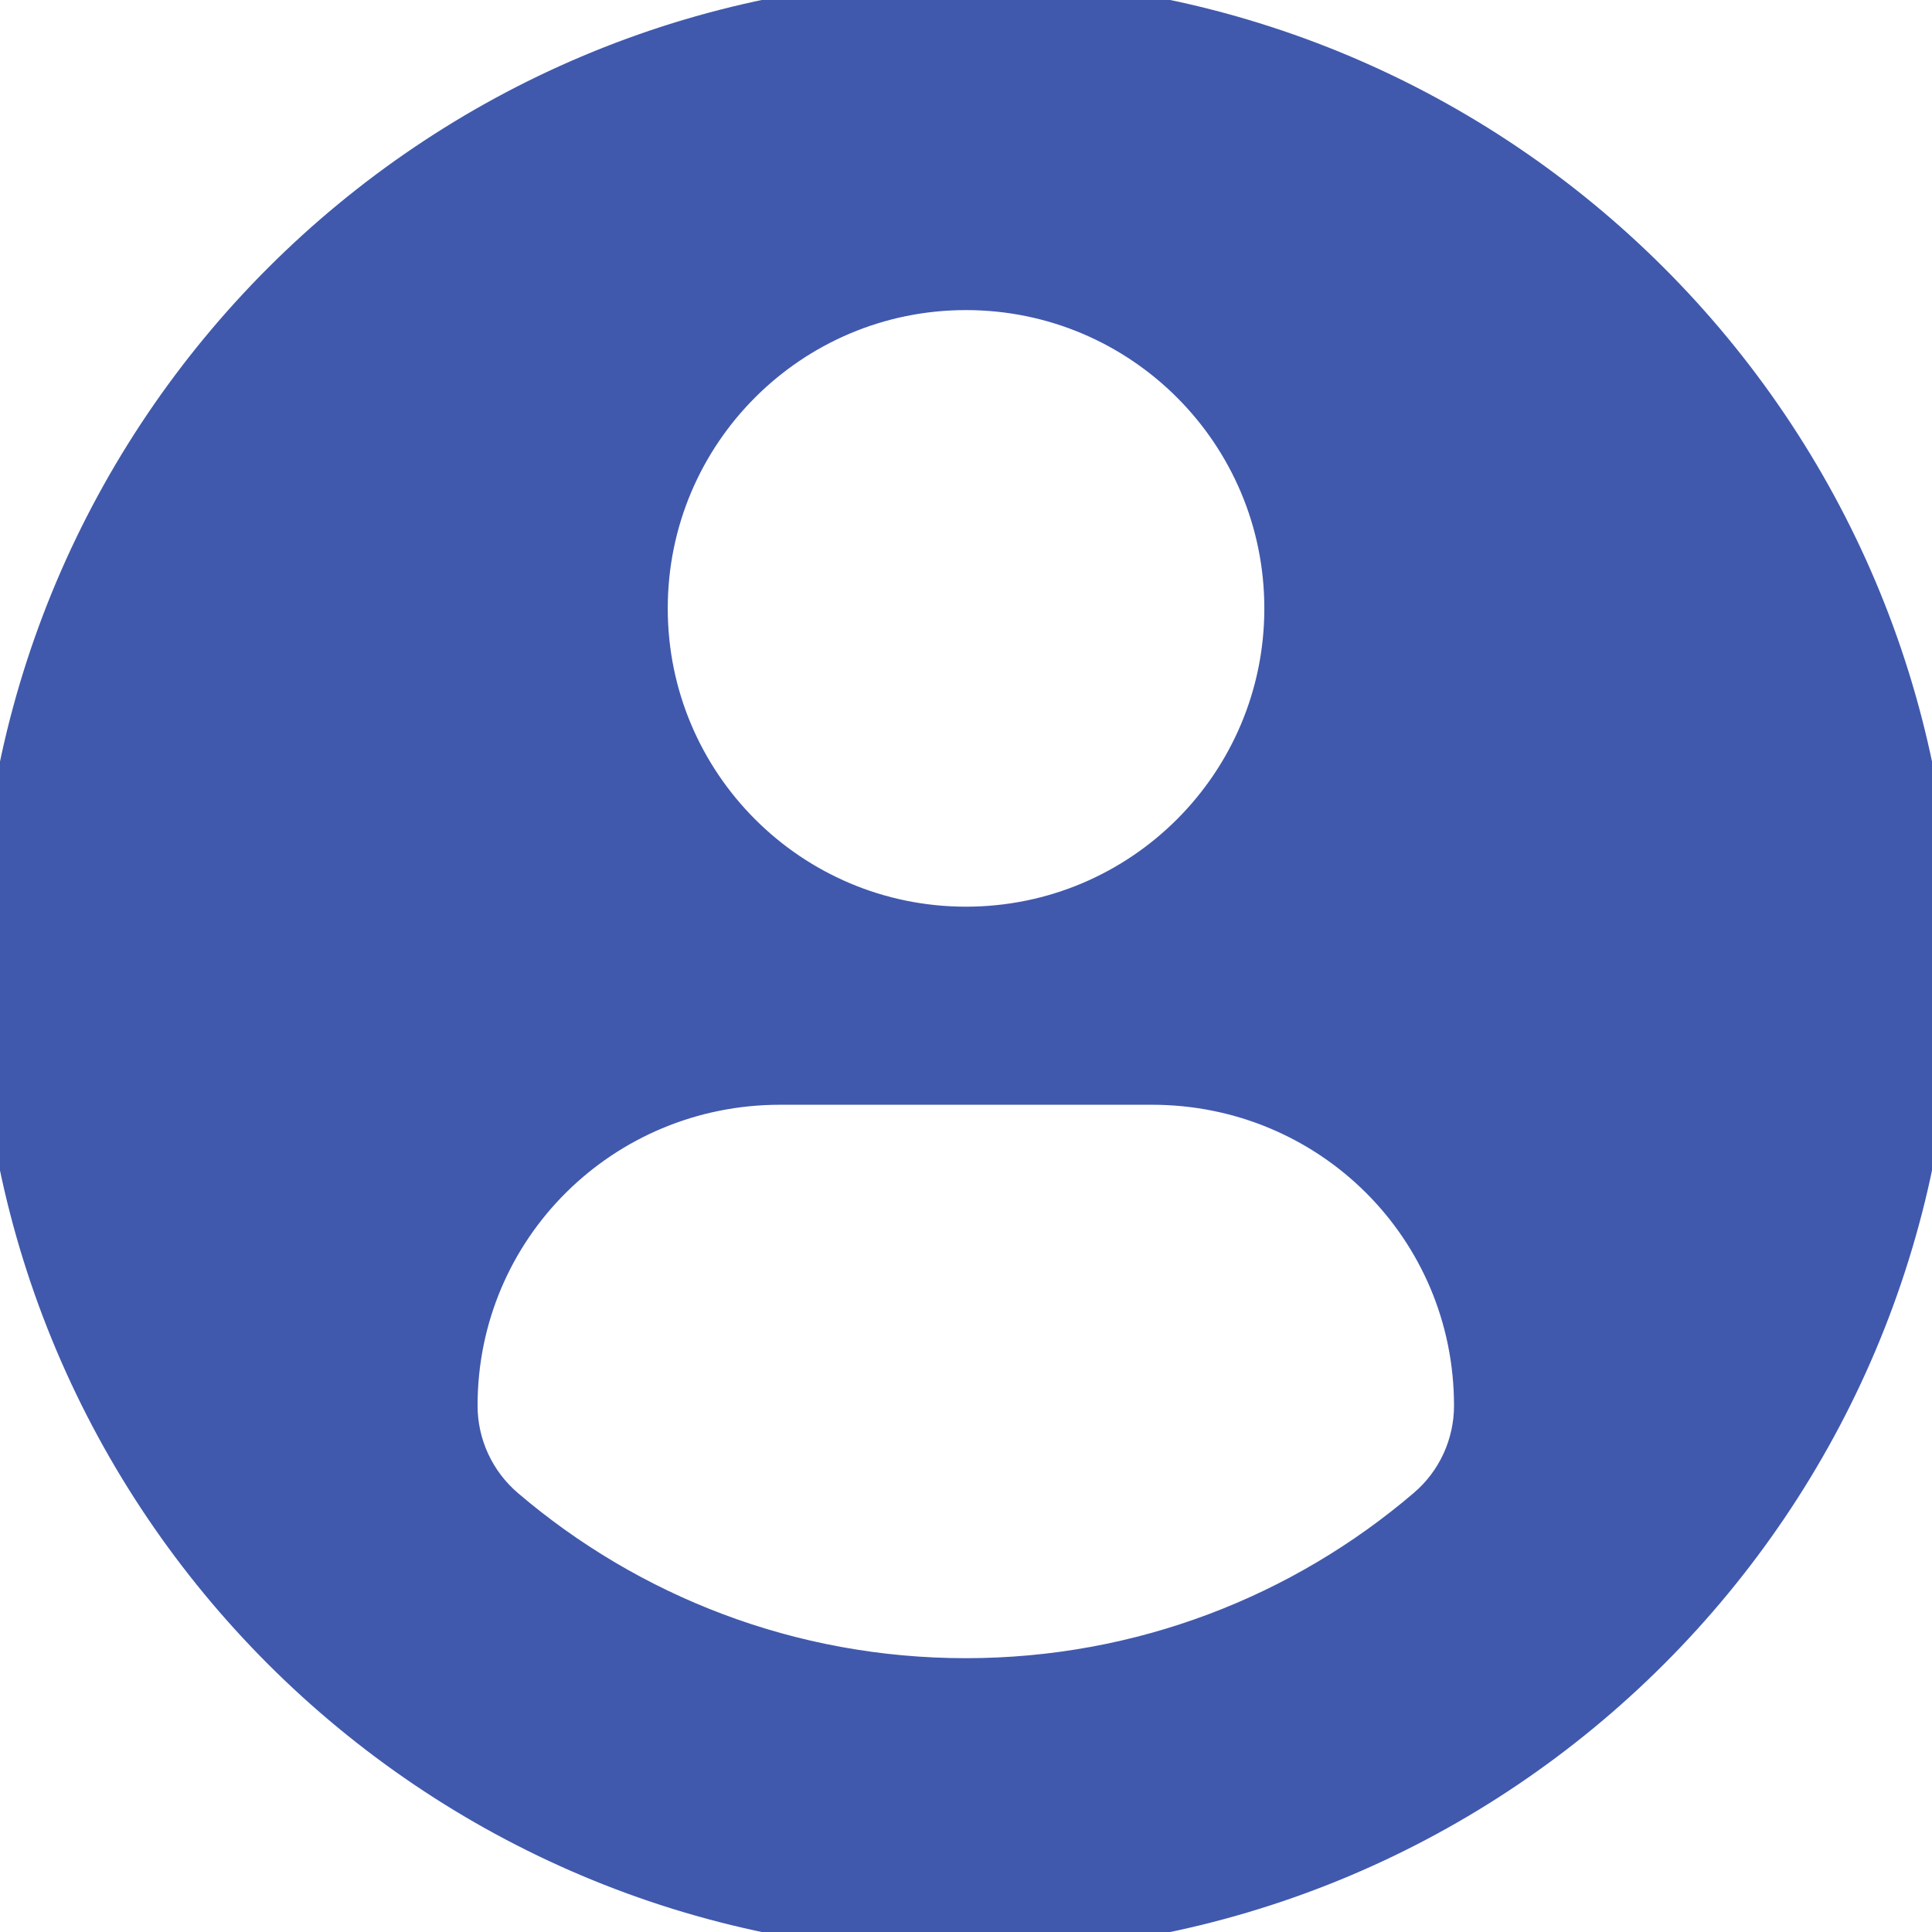
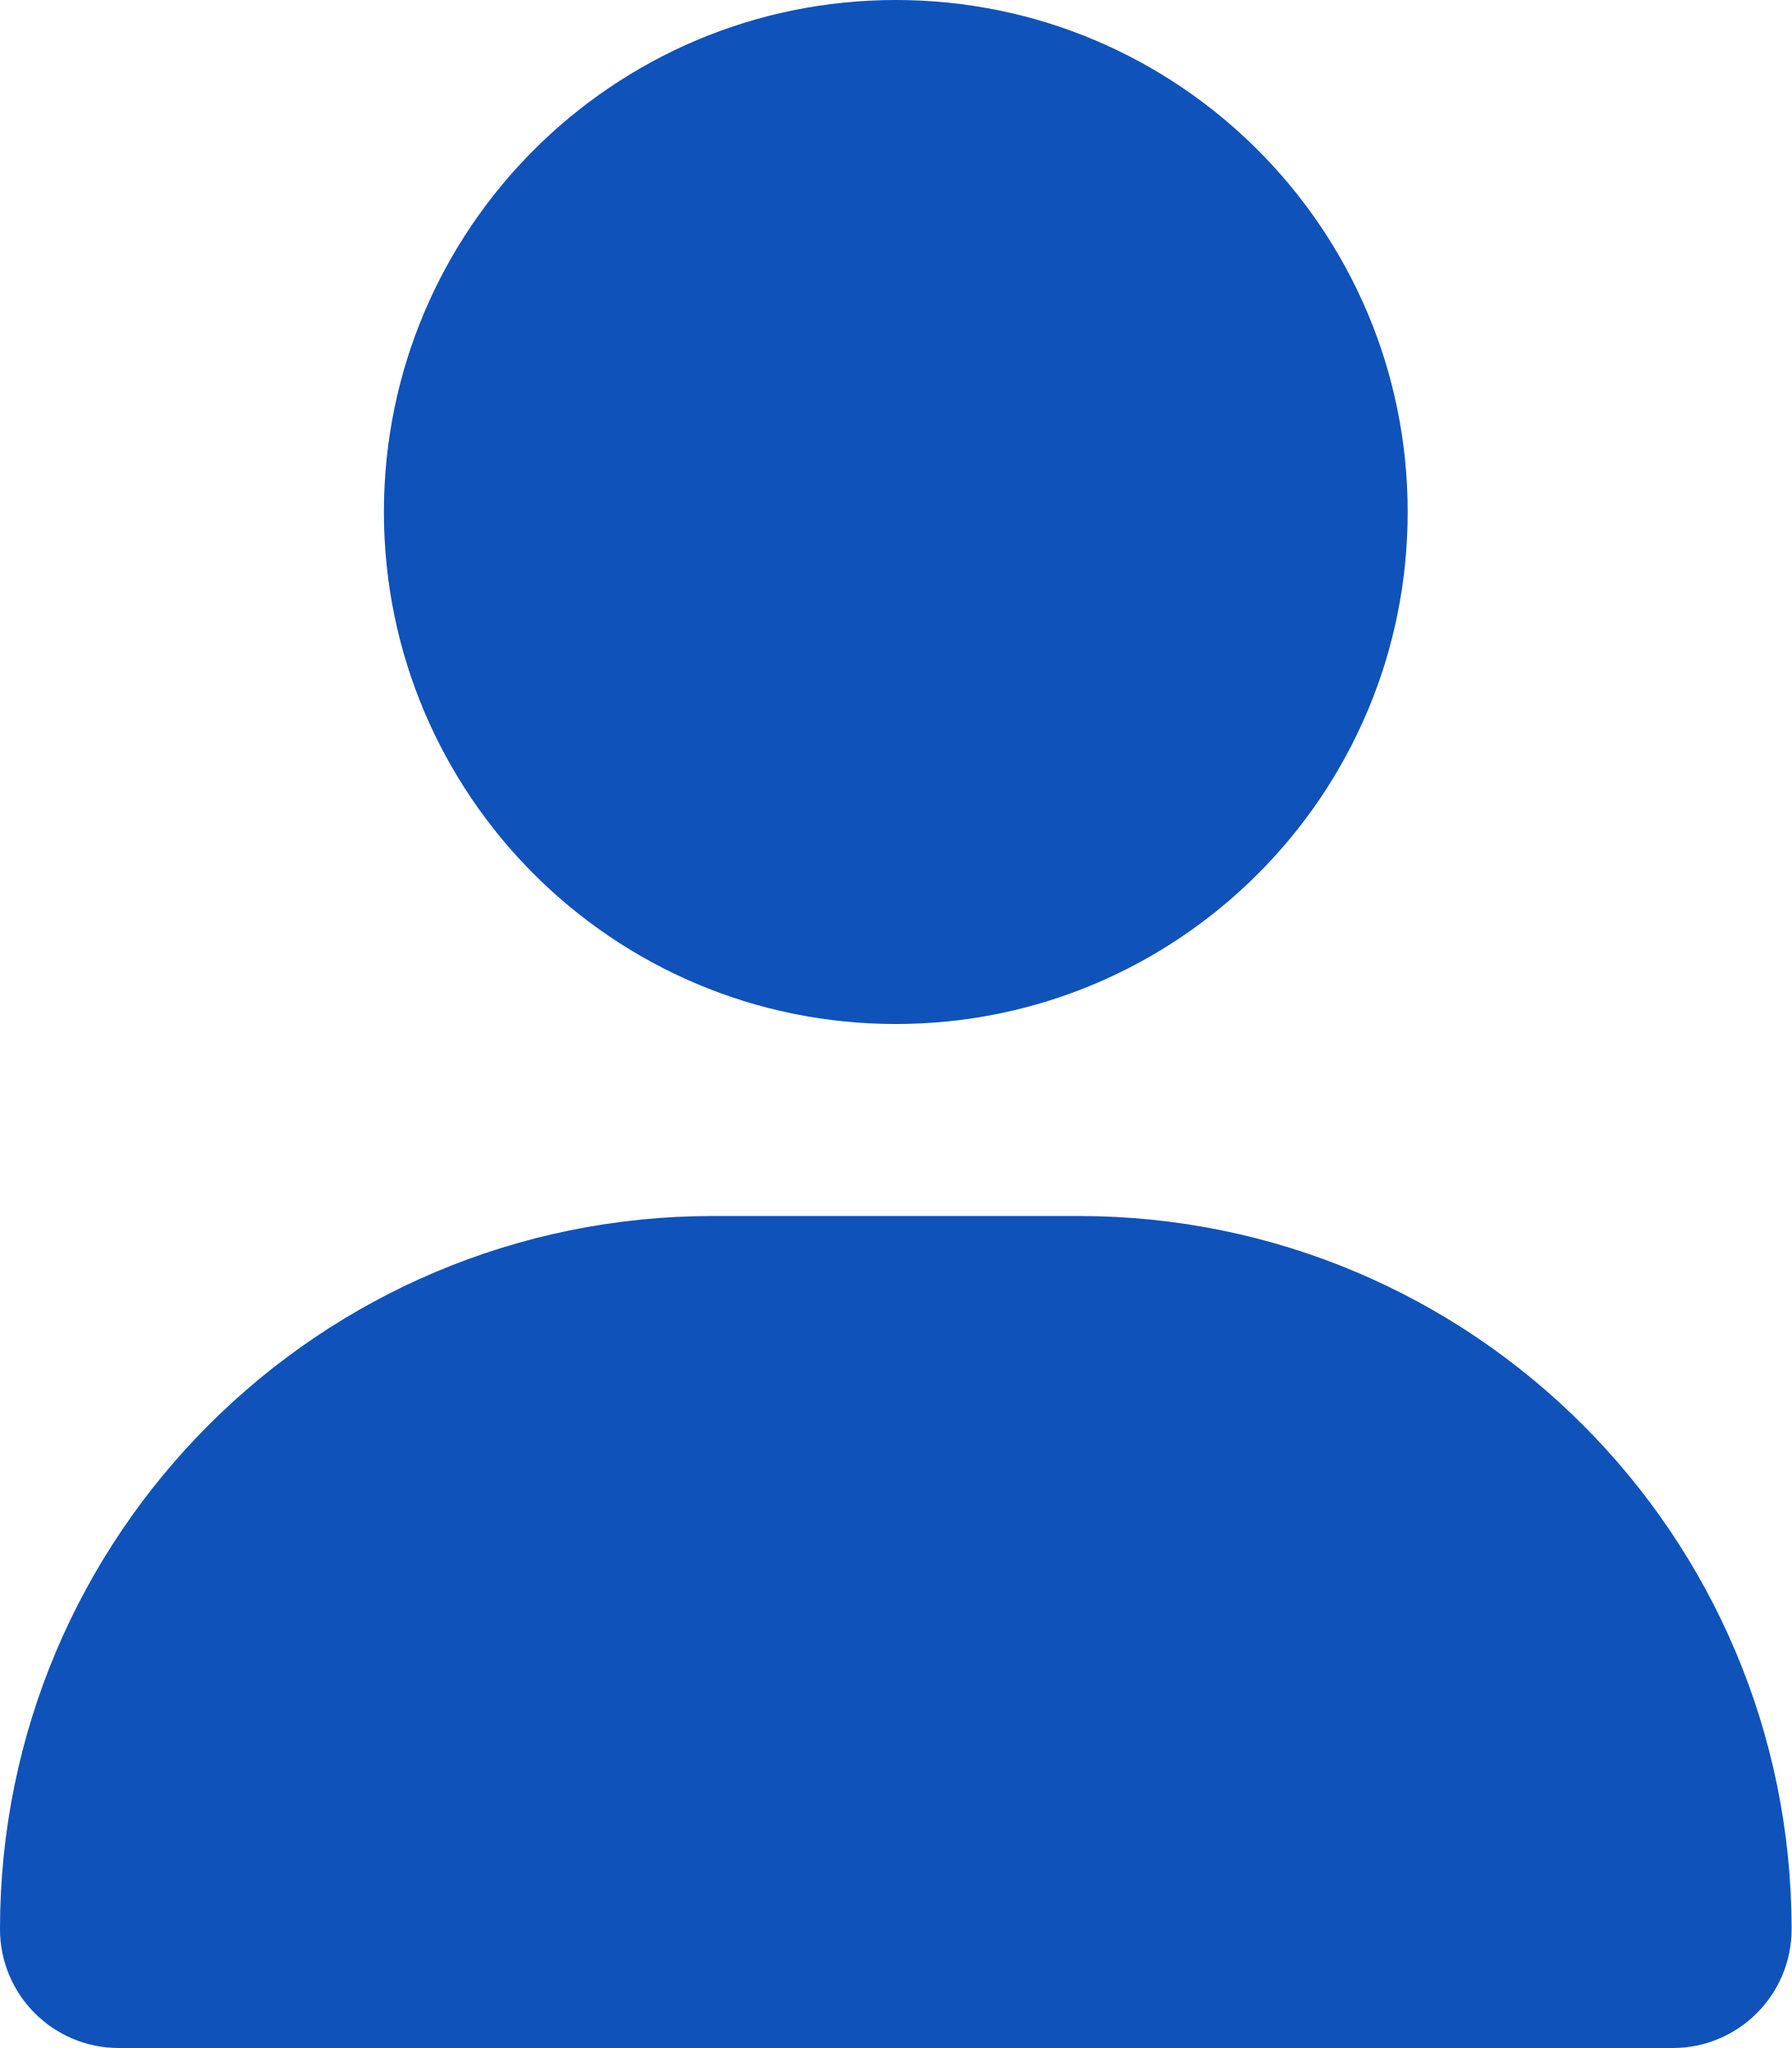
- <svg xmlns="http://www.w3.org/2000/svg" fill="#4059ad" version="1.1" id="Capa_1" width="64px" height="64px" viewBox="0 0 45.532 45.532" xml:space="preserve" stroke="#4059ad">
-   <g id="SVGRepo_bgCarrier" stroke-width="0" />
-   <g id="SVGRepo_tracerCarrier" stroke-linecap="round" stroke-linejoin="round" />
-   <g id="SVGRepo_iconCarrier">
-     <g>
-       <path d="M22.766,0.001C10.194,0.001,0,10.193,0,22.766s10.193,22.765,22.766,22.765c12.574,0,22.766-10.192,22.766-22.765 S35.34,0.001,22.766,0.001z M22.766,6.808c4.16,0,7.531,3.372,7.531,7.53c0,4.159-3.371,7.53-7.531,7.53 c-4.158,0-7.529-3.371-7.529-7.53C15.237,10.18,18.608,6.808,22.766,6.808z M22.761,39.579c-4.149,0-7.949-1.511-10.88-4.012 c-0.714-0.609-1.126-1.502-1.126-2.439c0-4.217,3.413-7.592,7.631-7.592h8.762c4.219,0,7.619,3.375,7.619,7.592 c0,0.938-0.41,1.829-1.125,2.438C30.712,38.068,26.911,39.579,22.761,39.579z" />
-     </g>
-   </g>
+ <svg xmlns="http://www.w3.org/2000/svg" height="1em" viewBox="0 0 448 512">
+   <path fill="#0F52BA" d="M224 256A128 128 0 1 0 224 0a128 128 0 1 0 0 256zm-45.7 48C79.8 304 0 383.8 0 482.3C0 498.7 13.3 512 29.7 512H418.3c16.4 0 29.7-13.3 29.7-29.7C448 383.8 368.2 304 269.7 304H178.3z" />
</svg>
